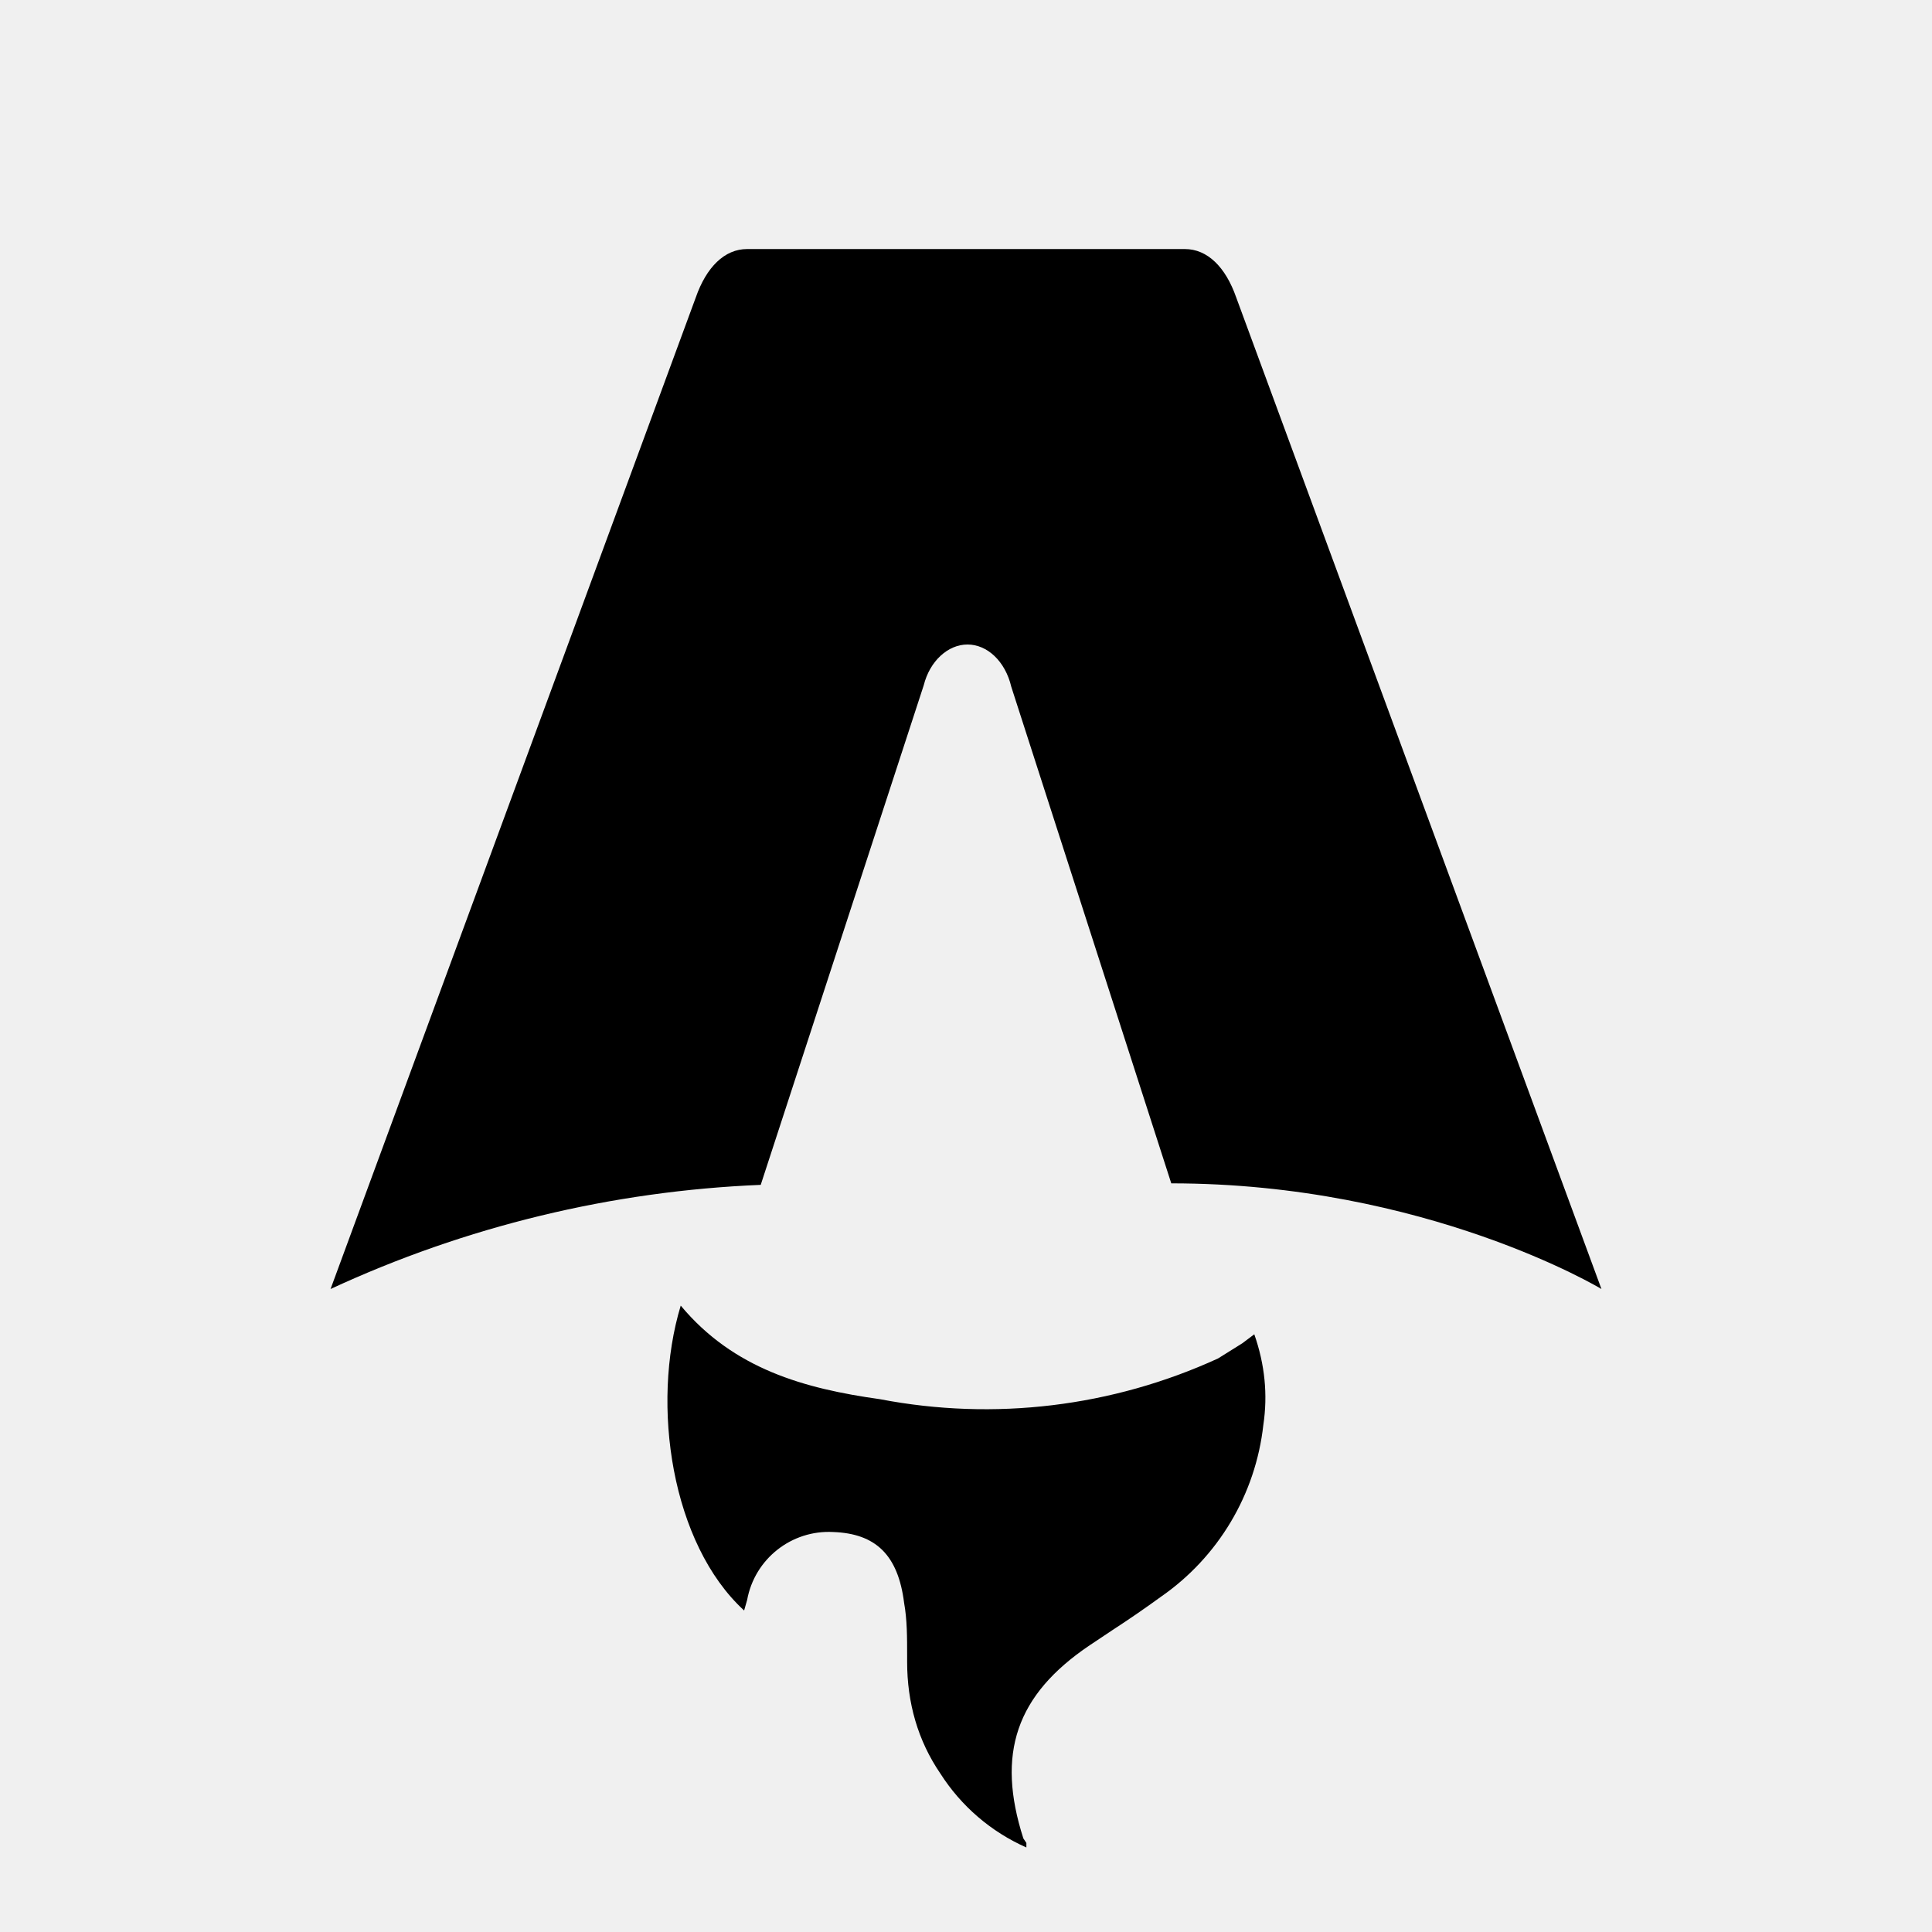
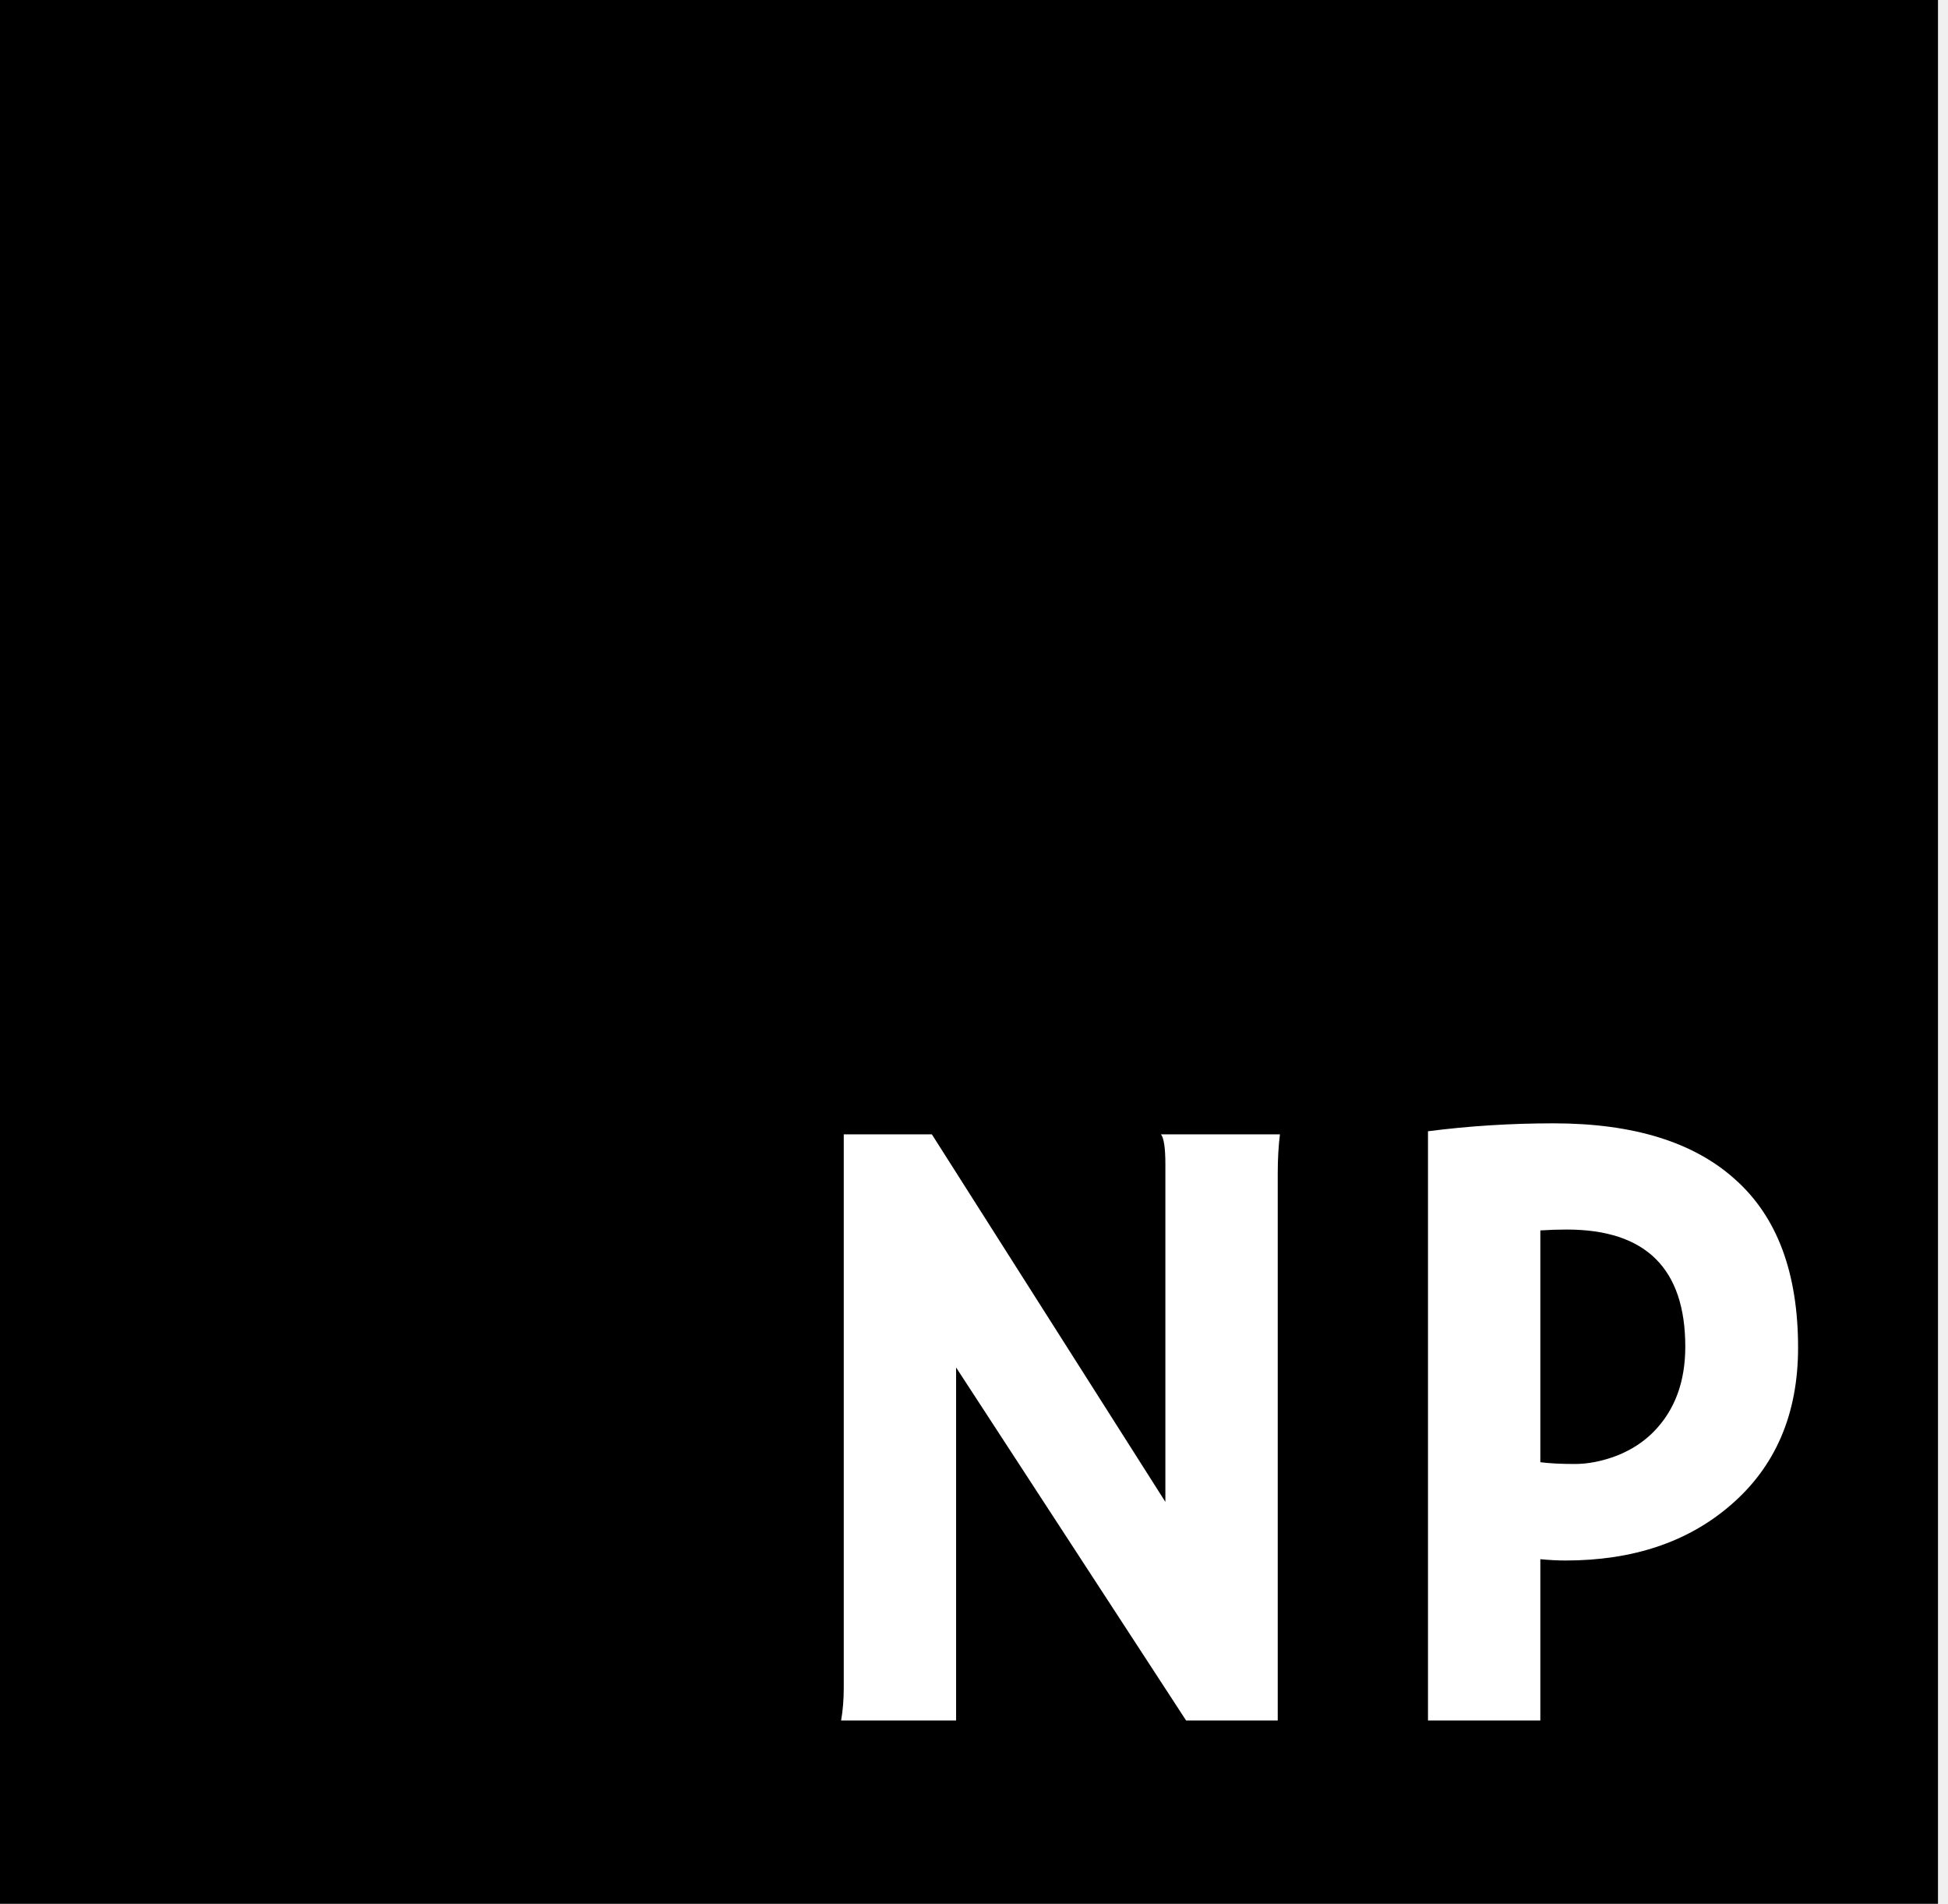
- <svg xmlns="http://www.w3.org/2000/svg" fill="none" viewBox="0 0 128 128">
-   <path d="M50.4 78.5a75.1 75.1 0 0 0-28.5 6.9l24.2-65.7c.7-2 1.9-3.2 3.4-3.2h29c1.5 0 2.7 1.2 3.4 3.2l24.2 65.7s-11.6-7-28.5-7L67 45.5c-.4-1.7-1.6-2.8-2.9-2.8-1.3 0-2.5 1.1-2.9 2.7L50.4 78.5Zm-1.1 28.2Zm-4.2-20.2c-2 6.6-.6 15.8 4.2 20.2a17.5 17.5 0 0 1 .2-.7 5.5 5.5 0 0 1 5.7-4.5c2.8.1 4.3 1.5 4.7 4.7.2 1.1.2 2.3.2 3.5v.4c0 2.7.7 5.2 2.2 7.4a13 13 0 0 0 5.7 4.9v-.3l-.2-.3c-1.8-5.6-.5-9.5 4.4-12.8l1.5-1a73 73 0 0 0 3.2-2.2 16 16 0 0 0 6.8-11.4c.3-2 .1-4-.6-6l-.8.6-1.6 1a37 37 0 0 1-22.4 2.7c-5-.7-9.7-2-13.2-6.2Z" />
-   <style>
-         path { fill: #000; }
-         @media (prefers-color-scheme: dark) {
-             path { fill: #FFF; }
-         }
-     </style>
+ <svg xmlns="http://www.w3.org/2000/svg" width="131" height="128" viewBox="0 0 131 128" fill="none">
+   <path d="M0 0H130.327V128H0V0Z" fill="black" />
+   <path d="M56.563 115.674C56.681 115.002 56.741 114.272 56.741 113.481V76.267H62.667L78.37 100.978V78.281C78.37 77.195 78.272 76.523 78.074 76.267H86.074C85.975 77.057 85.926 77.926 85.926 78.874V115.674H79.763L64.296 91.941V115.674H56.563Z" fill="white" />
+   <path d="M96.03 76.059C98.775 75.704 101.59 75.526 104.474 75.526C109.847 75.526 113.926 76.79 116.711 79.319C119.516 81.827 120.918 85.59 120.918 90.607C120.918 95.091 119.388 98.637 116.326 101.244C113.462 103.694 109.778 104.919 105.274 104.919C104.76 104.919 104.198 104.889 103.585 104.83V115.674H96.03V76.059ZM105.363 82.667C104.77 82.667 104.178 82.686 103.585 82.726V98.311C104.217 98.39 104.988 98.43 105.896 98.43C106.805 98.43 107.753 98.242 108.741 97.867C109.728 97.472 110.558 96.928 111.23 96.237C112.632 94.795 113.333 92.899 113.333 90.548C113.333 85.294 110.677 82.667 105.363 82.667Z" fill="white" />
</svg>
